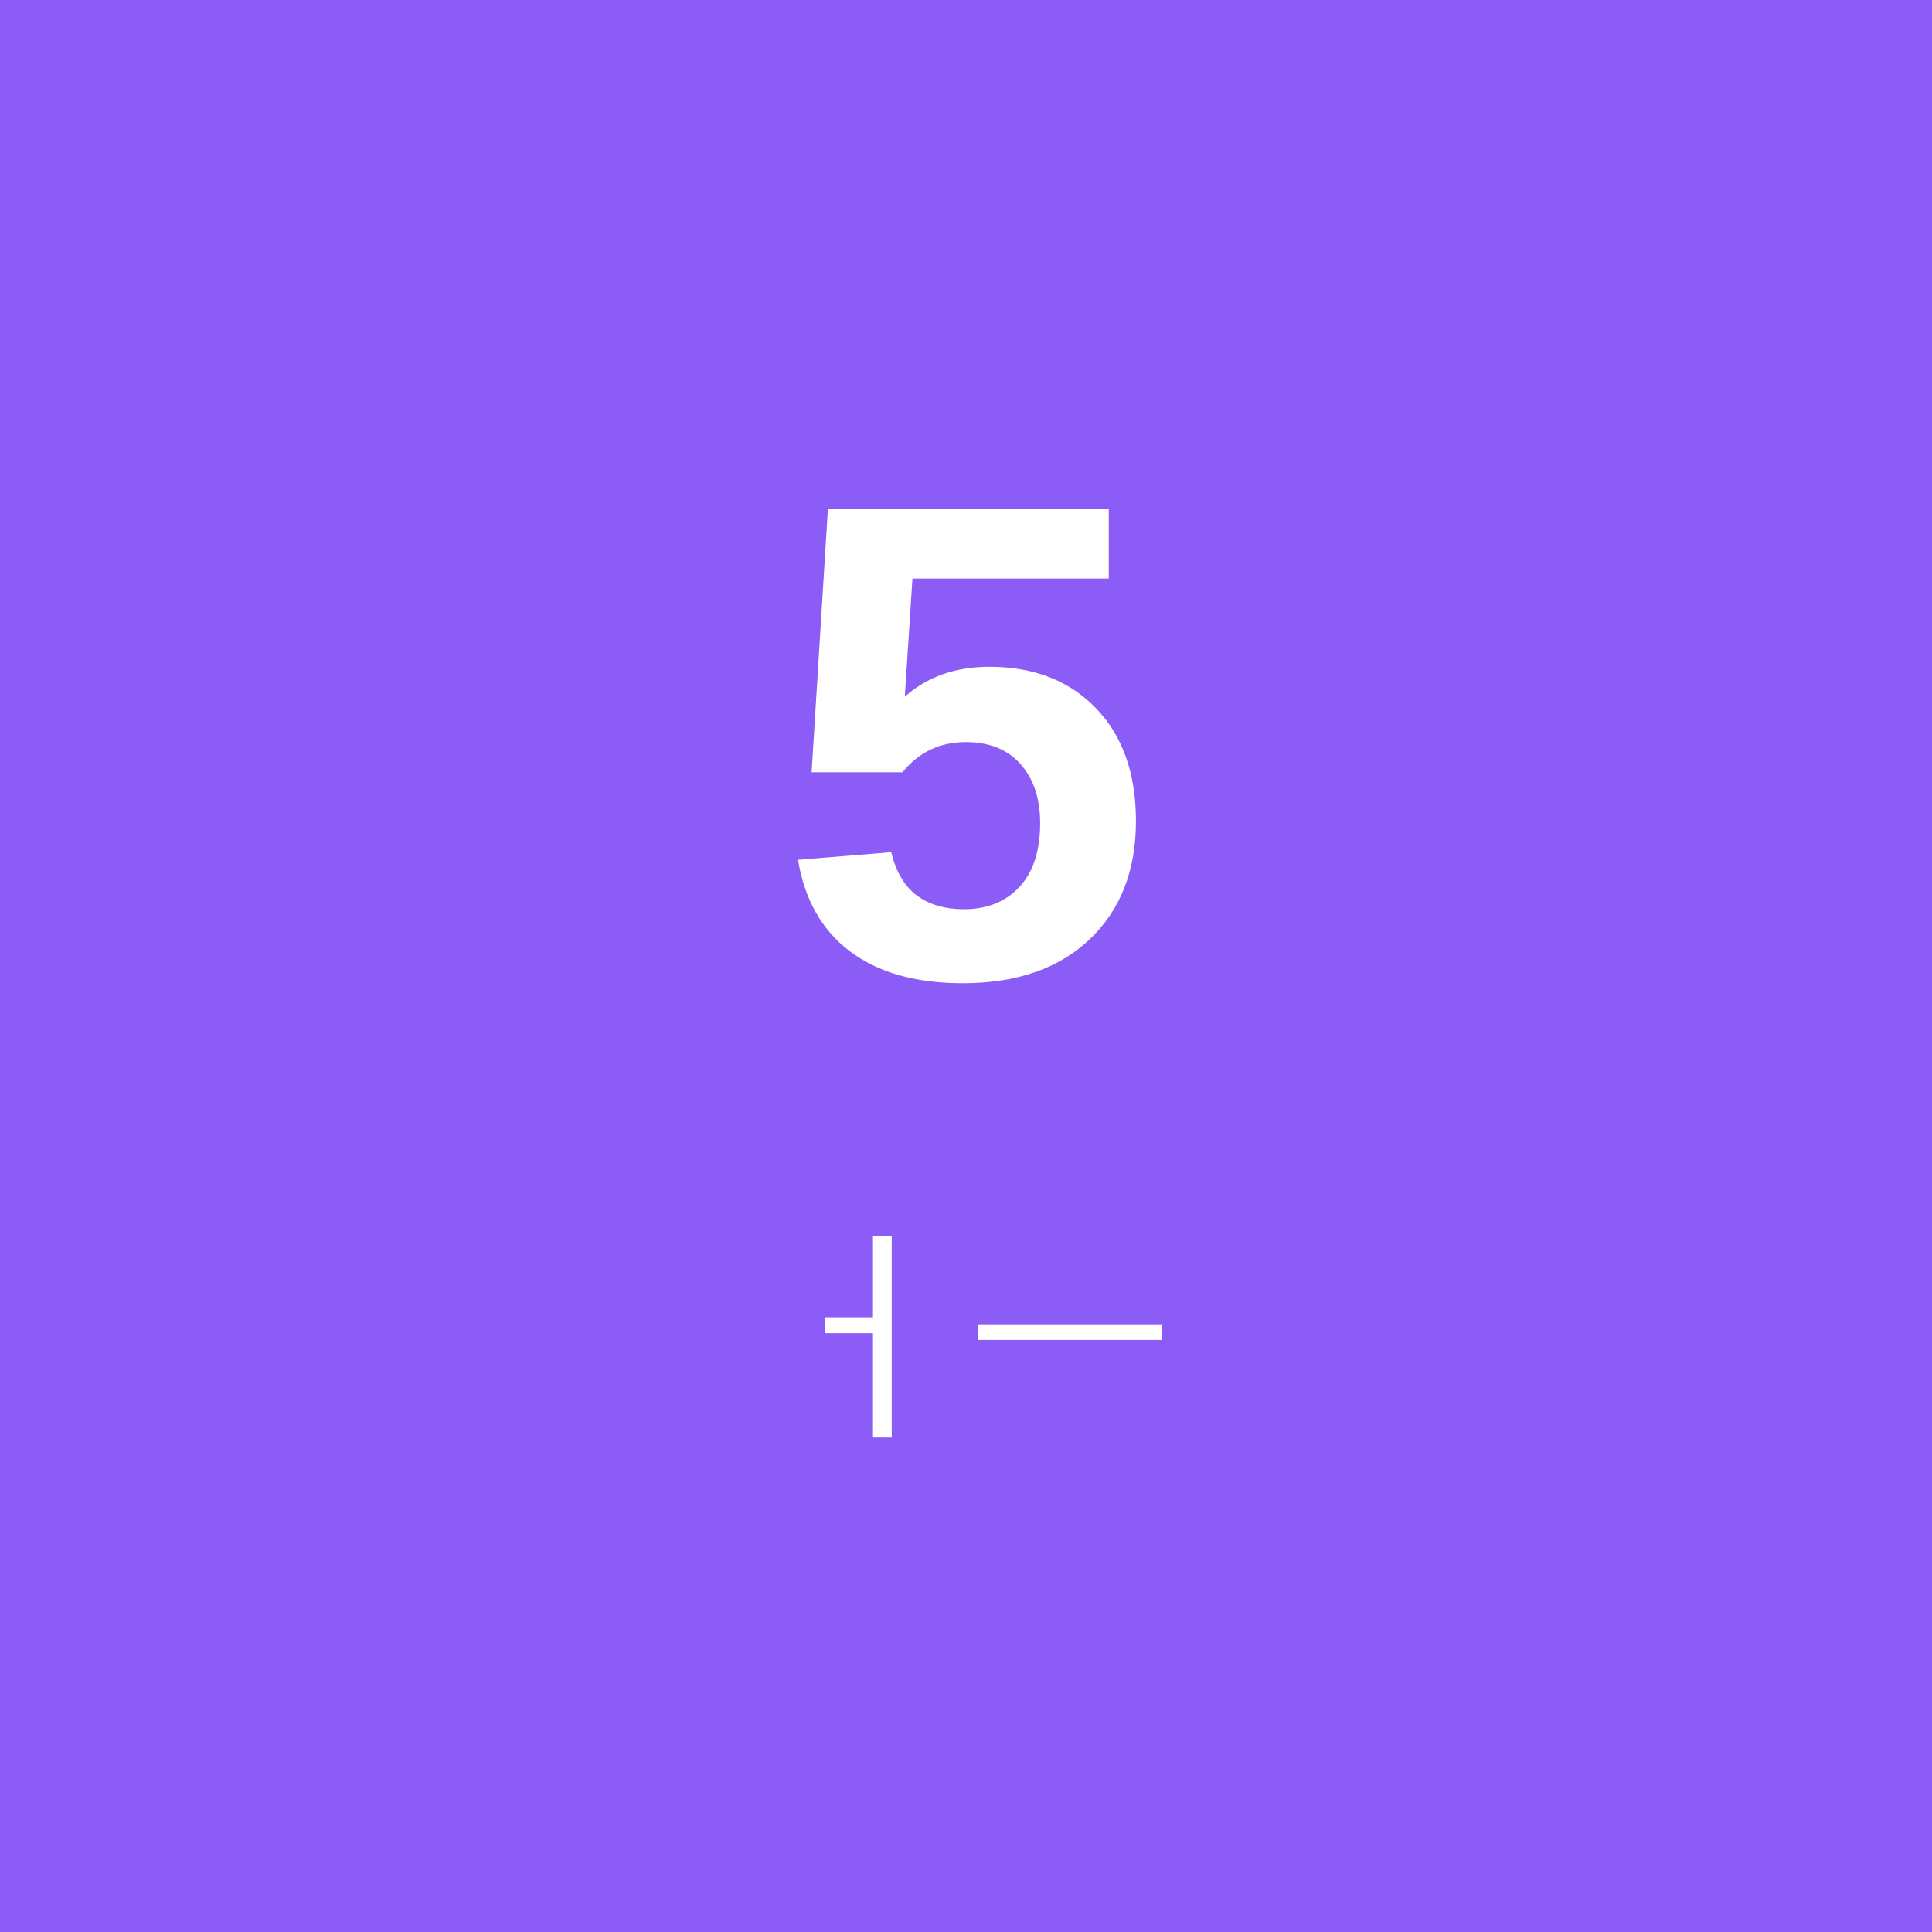
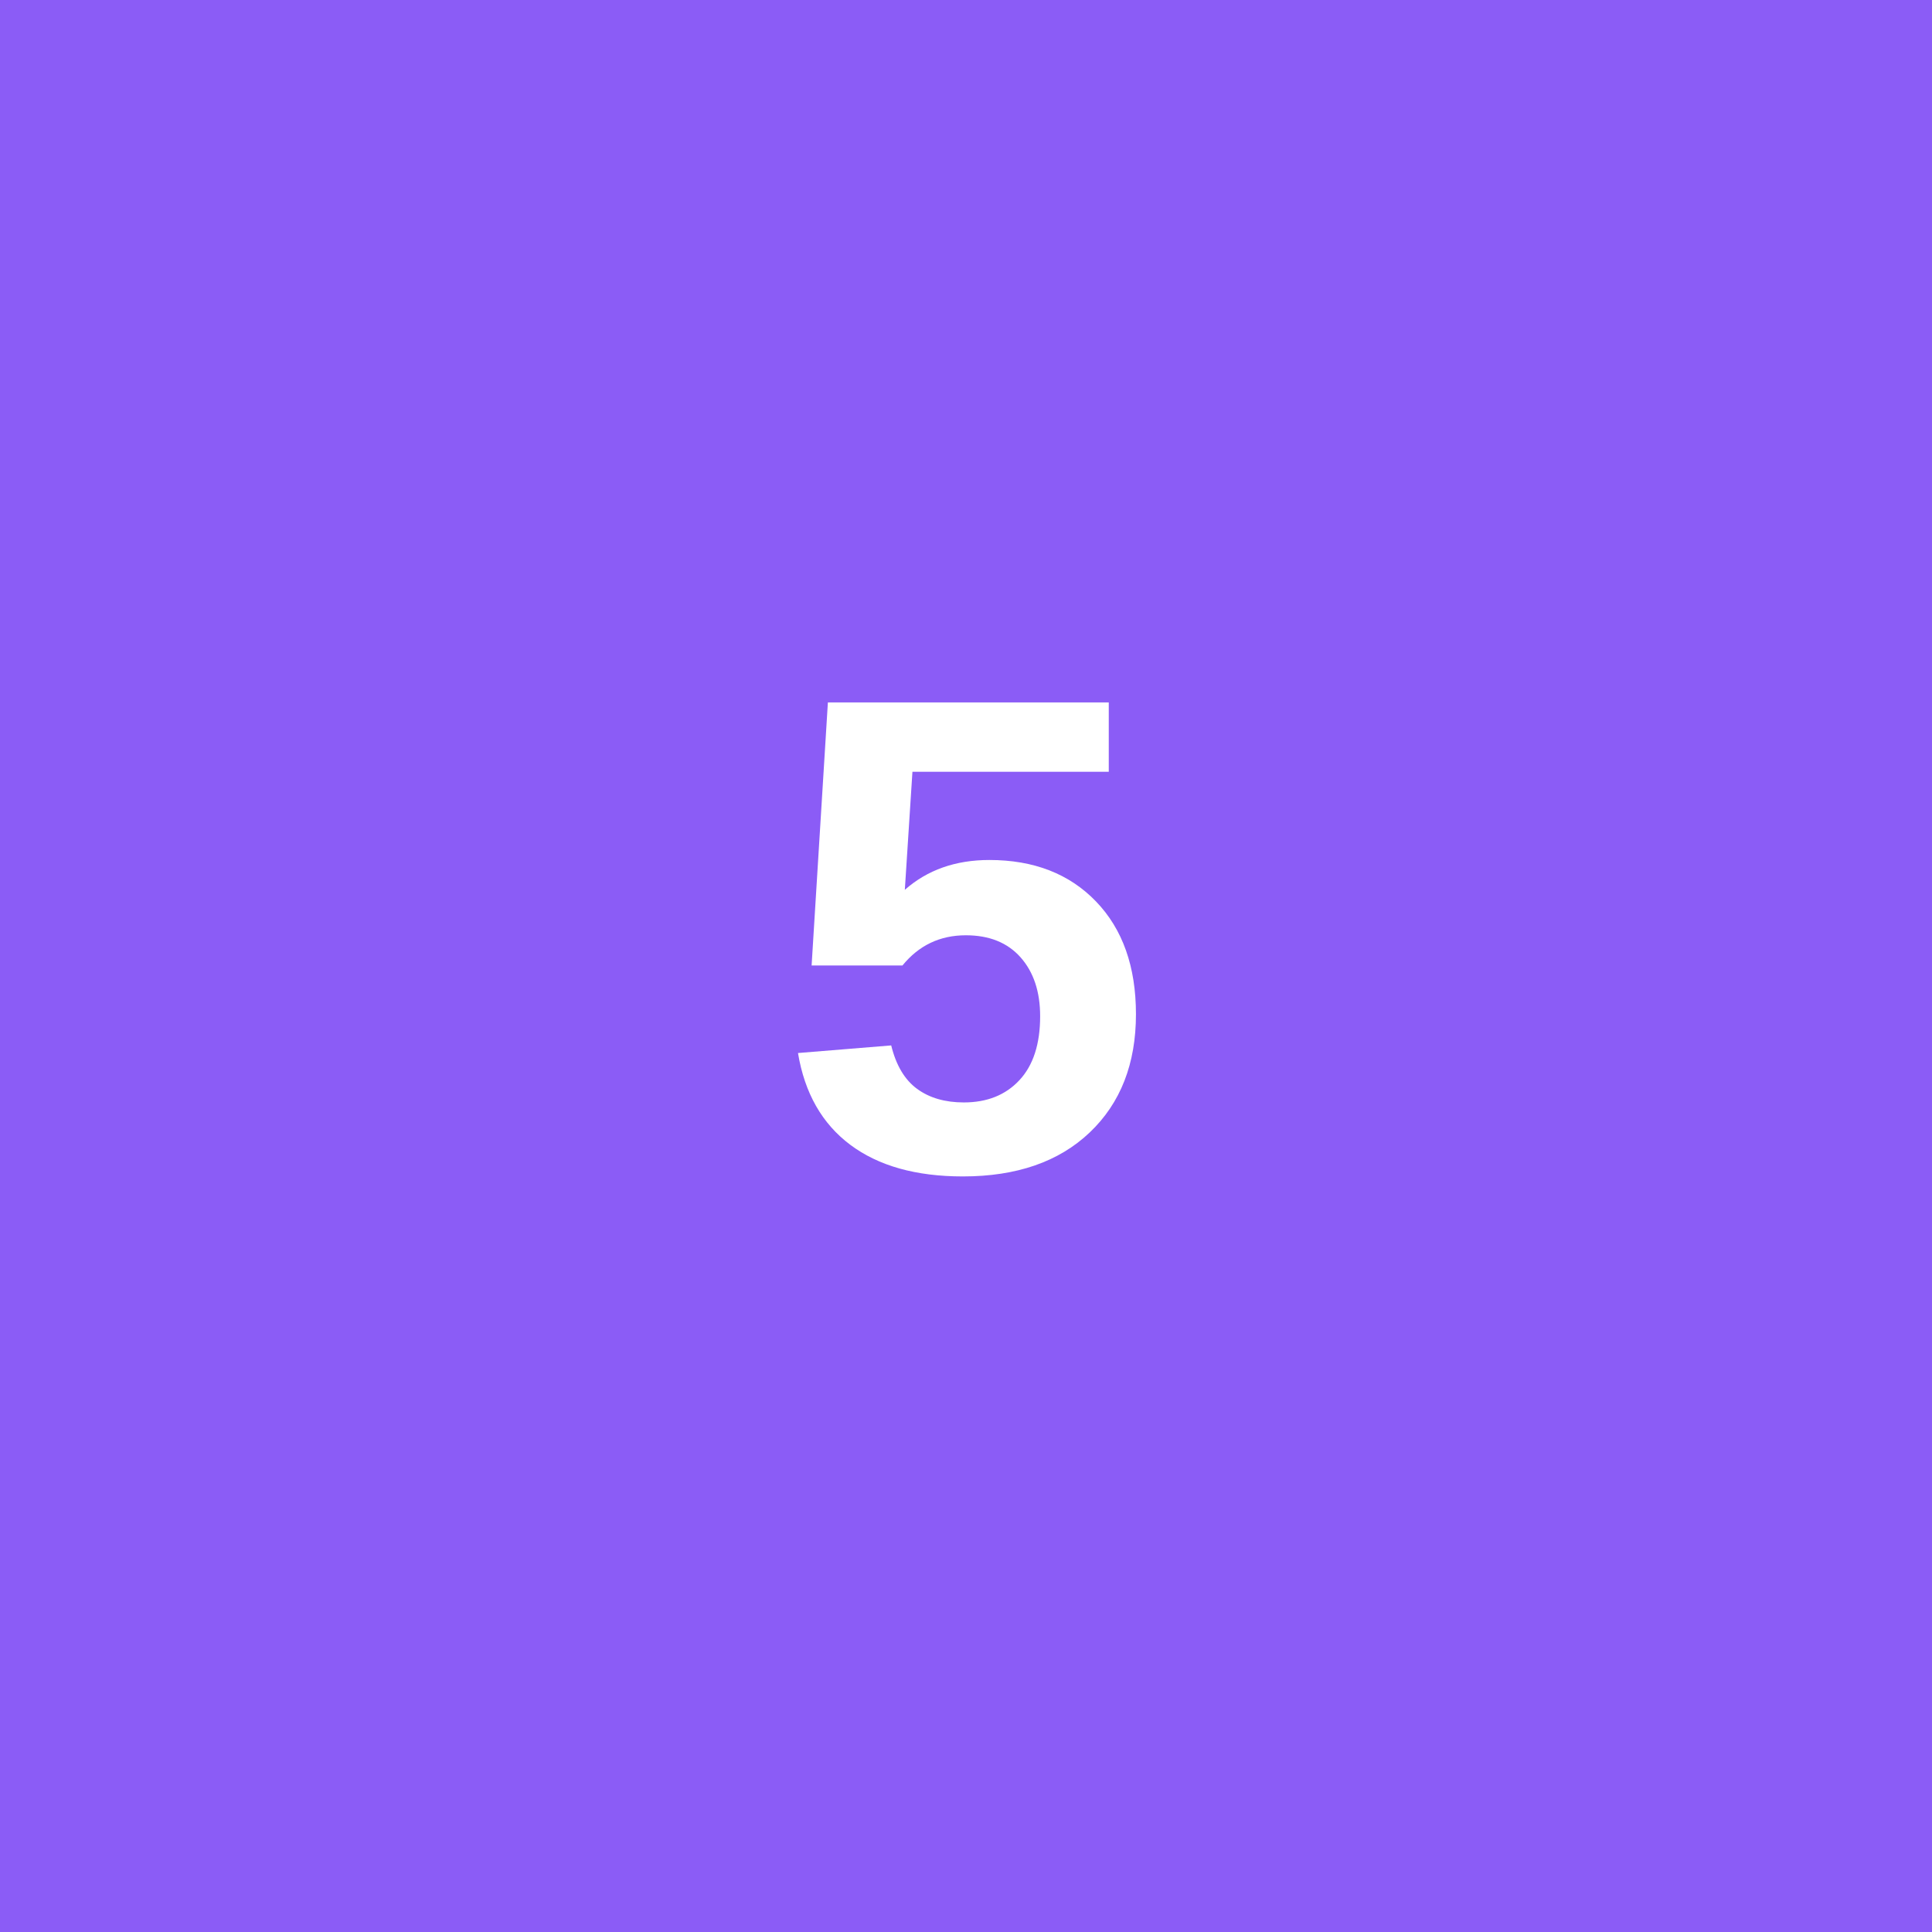
<svg xmlns="http://www.w3.org/2000/svg" width="512" height="512">
  <rect width="512" height="512" fill="rgb(139,92,246)" />
-   <text x="50%" y="40%" font-size="180" fill="white" text-anchor="middle" dy=".3em" font-family="Arial, sans-serif" font-weight="bold">5</text>
-   <text x="50%" y="70%" font-size="60" fill="white" text-anchor="middle" dy=".3em" font-family="Arial, sans-serif">ㅓㅡ</text>
+   <text x="50%" y="50%" font-size="180" fill="white" text-anchor="middle" dy=".3em" font-family="Arial, sans-serif" font-weight="bold">5</text>
</svg>
